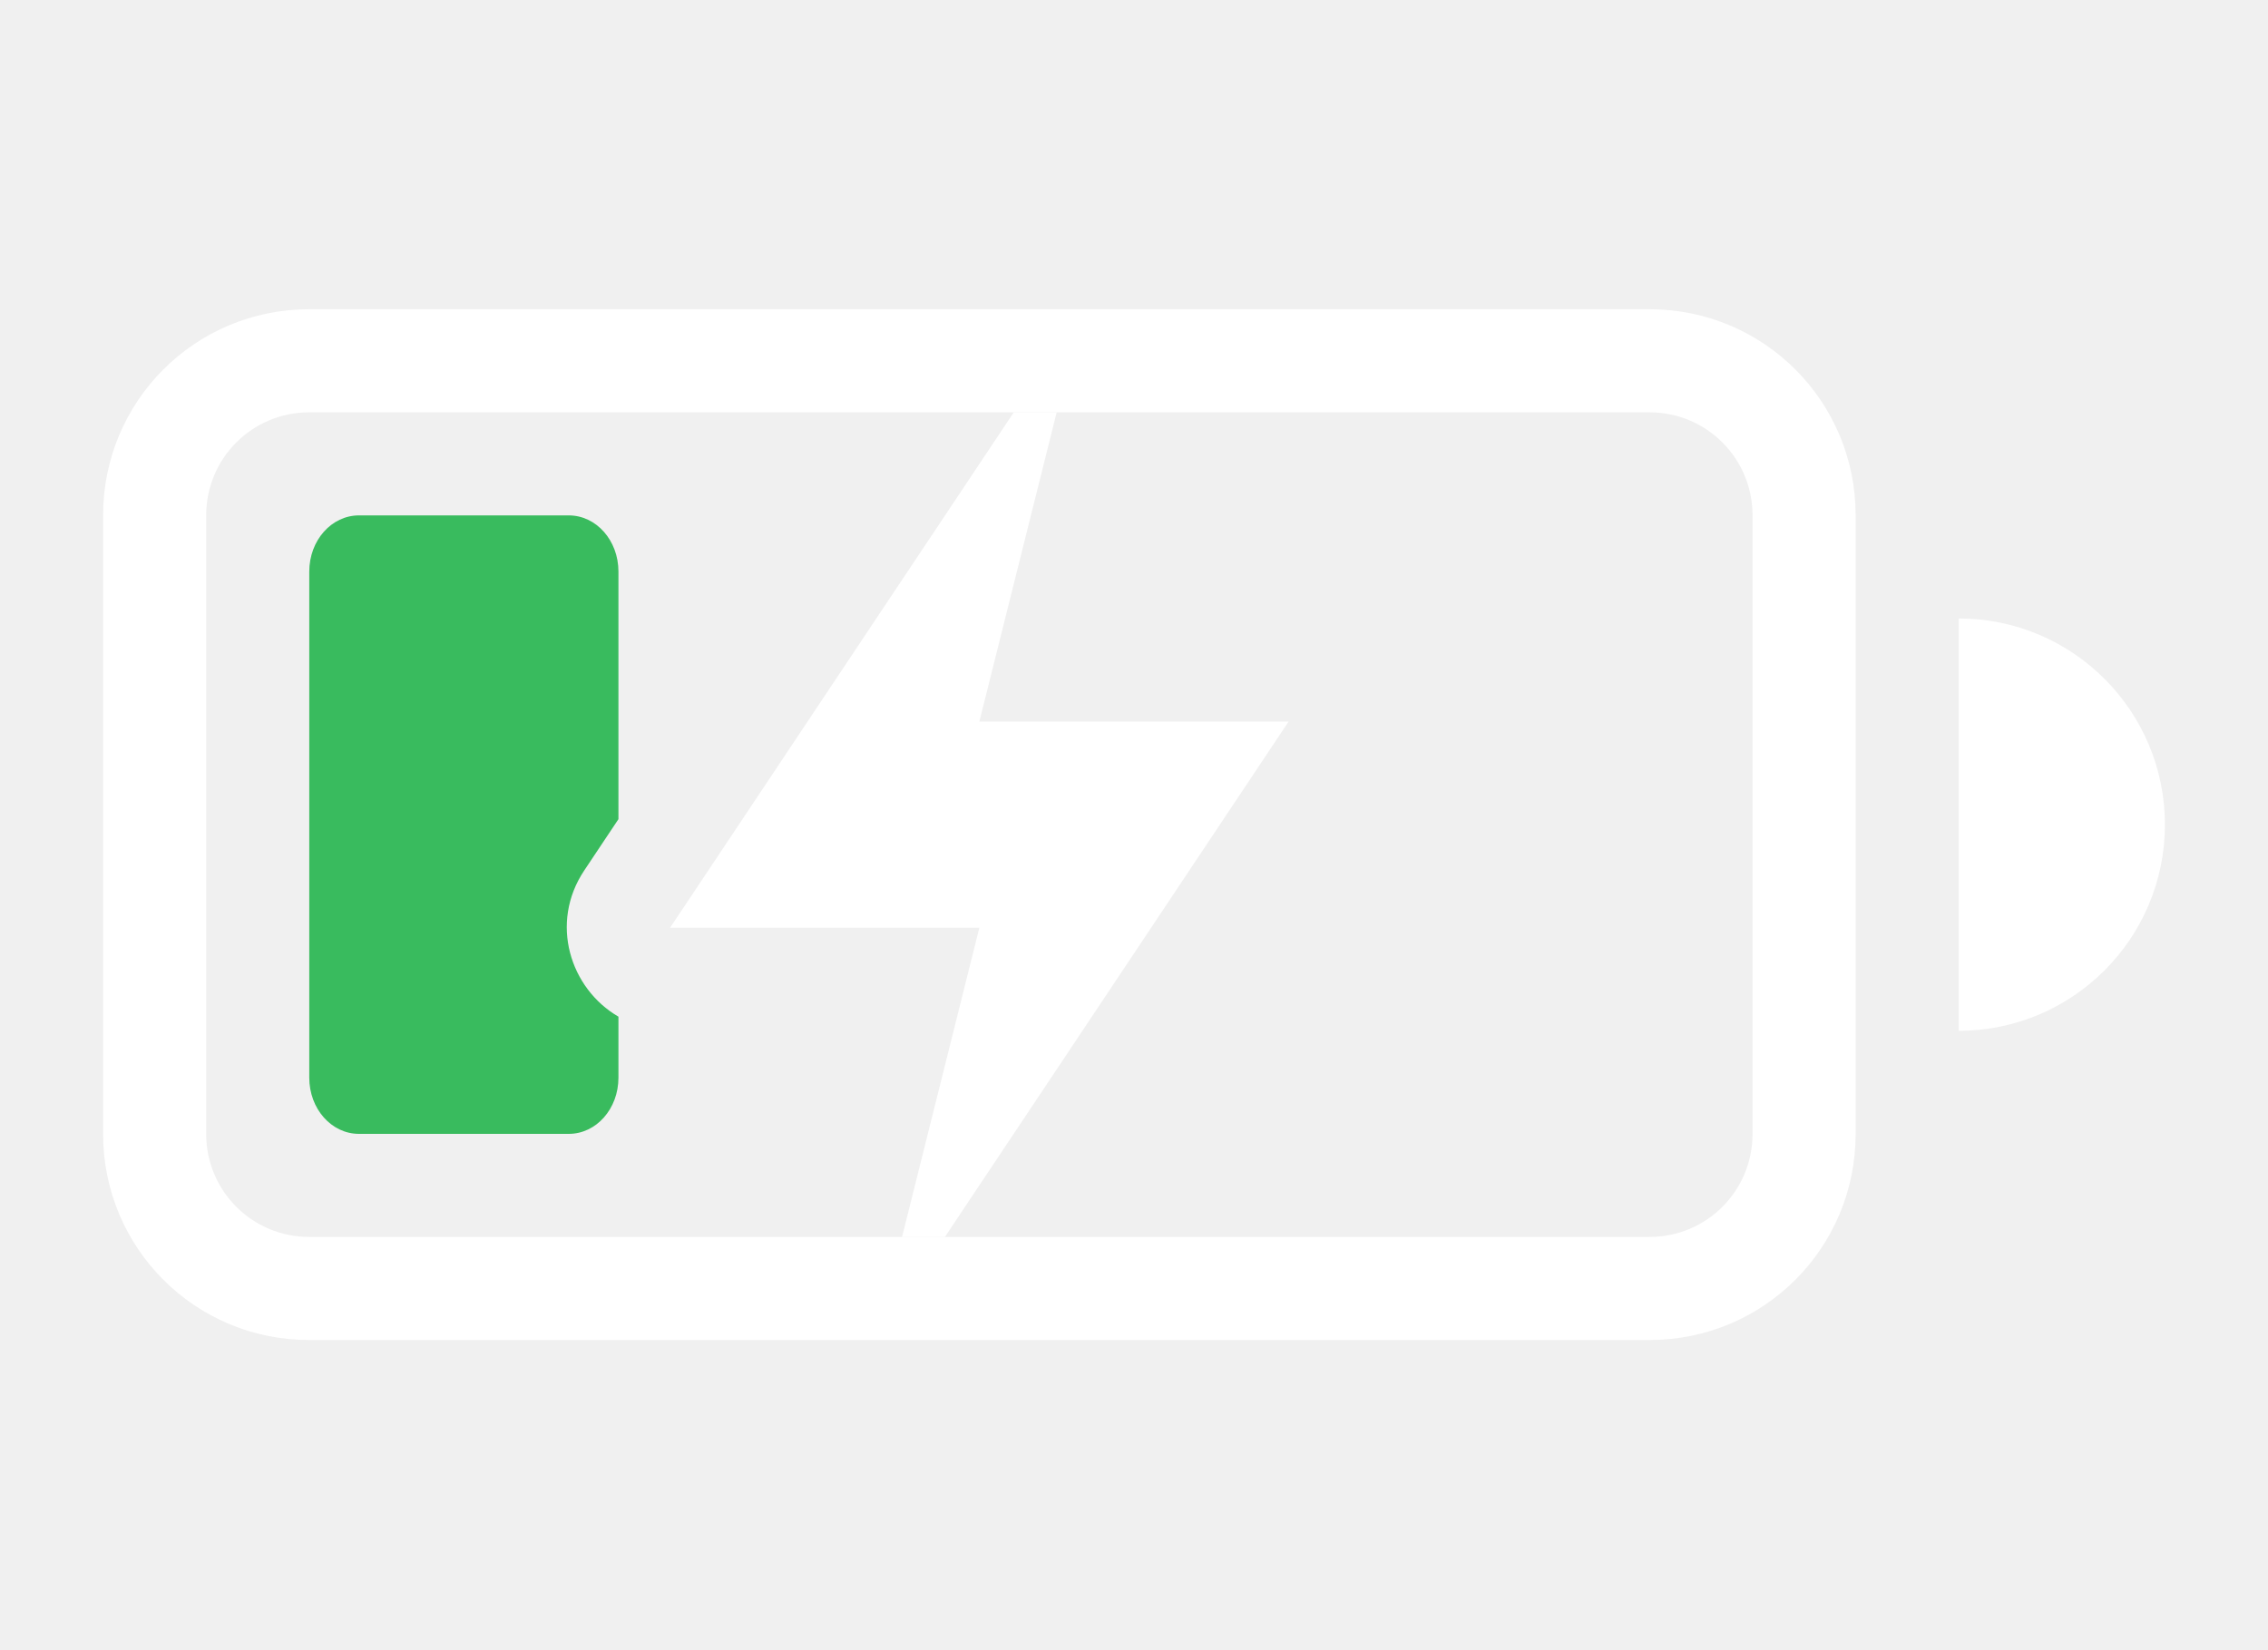
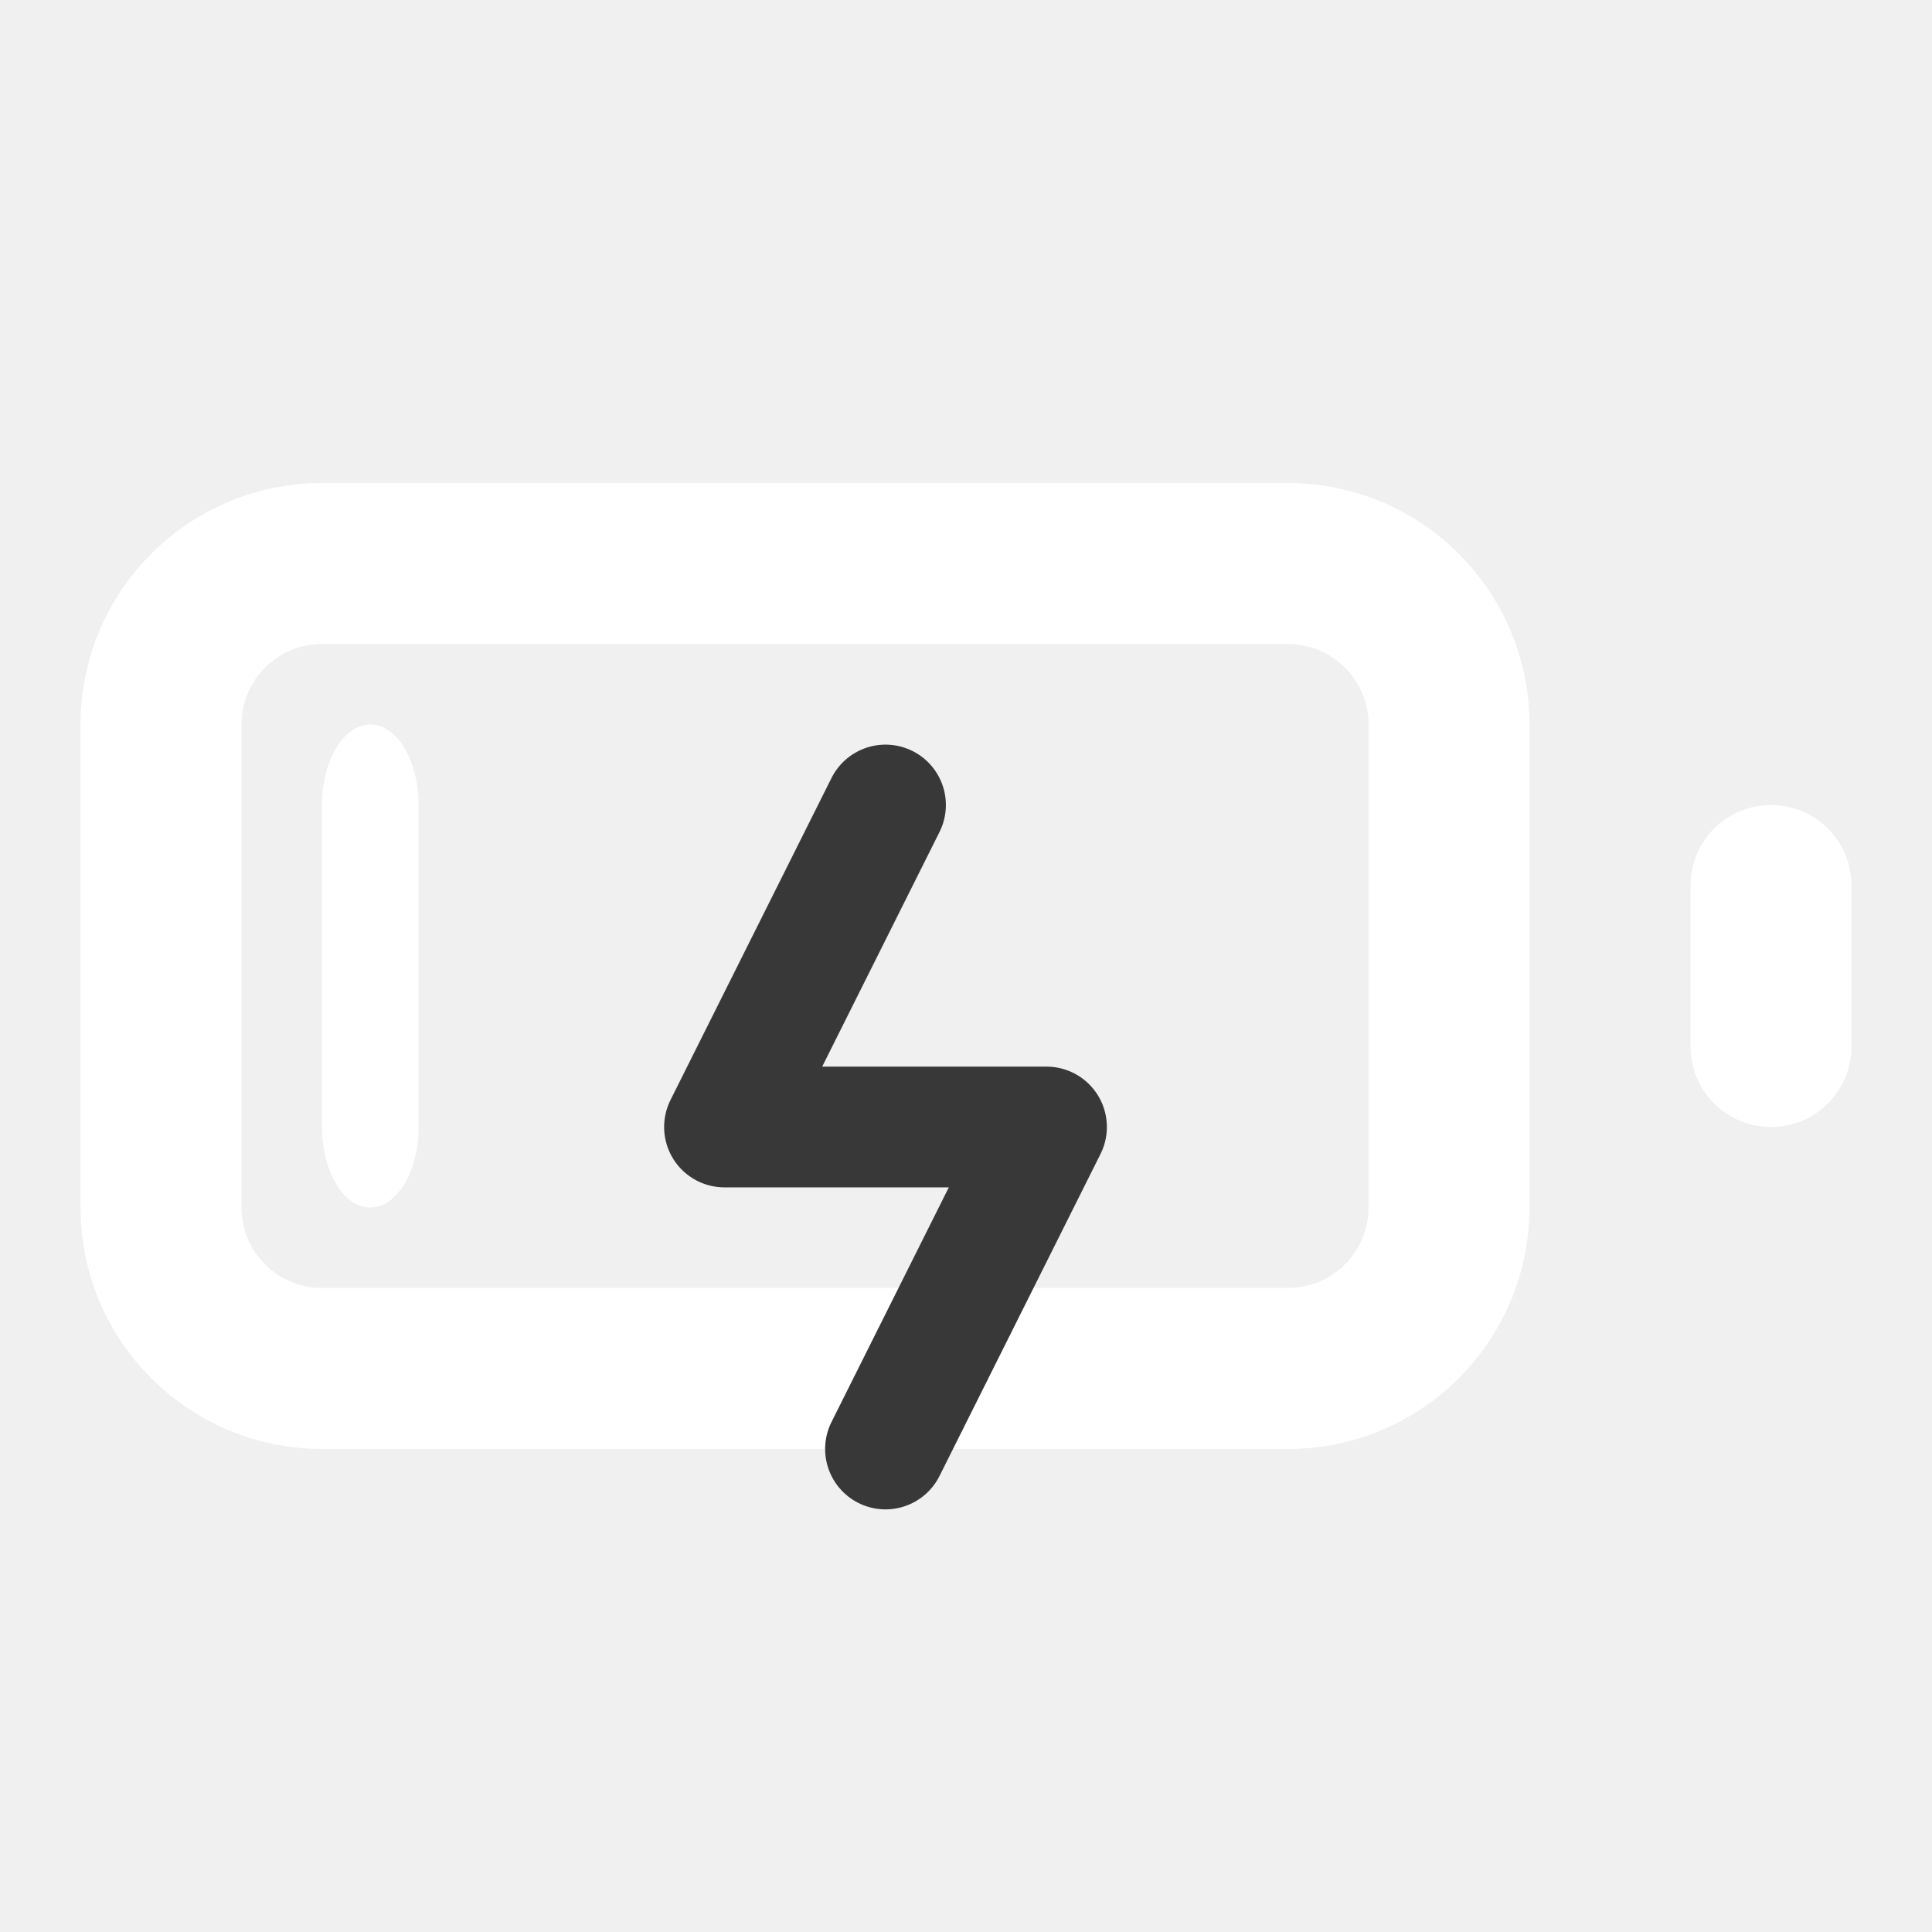
- <svg xmlns="http://www.w3.org/2000/svg" width="22" height="16" enable-background="new" version="1.1">
-   <g transform="translate(1)" fill="#FFFFFF">
-     <path d="m2 3c-1.108 0-2 0.892-2 2v6c0 1.108 0.892 2 2 2h13c1.108 0 2-0.892 2-2v-6c0-1.108-0.892-2-2-2zm0 1h13c0.554 0 1 0.446 1 1v6c0 0.554-0.446 1-1 1h-13c-0.554 0-1-0.446-1-1v-6c0-0.554 0.446-1 1-1z" enable-background="new" fill-rule="evenodd" style="paint-order:stroke fill markers" />
-     <path d="m18 6v4a2 2 0 0 0 2-2 2 2 0 0 0-2-2z" enable-background="new" fill-rule="evenodd" style="paint-order:stroke fill markers" />
-     <path d="m8.834 4-3.334 5h3l-0.75 3h0.416l3.334-5h-3l0.75-3z" enable-background="new" />
-   </g>
-   <path d="m3.482 5c-0.267 0-0.482 0.243-0.482 0.545v4.91c0 0.302 0.215 0.545 0.482 0.545h2.035c0.267 0 0.482-0.243 0.482-0.545v-0.592c-0.47-0.273-0.671-0.91-0.332-1.418l0.332-0.498v-2.402c0-0.302-0.215-0.545-0.482-0.545h-2.035z" enable-background="new" fill="#39BB5E" fill-rule="evenodd" style="paint-order:stroke fill markers" />
+ <svg xmlns="http://www.w3.org/2000/svg" width="16" height="16" viewBox="0 0 24 24" fill="none" stroke="#ffffff" stroke-width="2" stroke-linecap="round" stroke-linejoin="round">
+   <rect x="2" y="7" width="16" height="10" rx="2" />
+   <line x1="22" y1="11" x2="22" y2="13" />
+   <rect x="4" y="9" width="1.2" height="6" rx="1" fill="#ffffff" stroke="none" />
+   <path d="M11 10l-2 4h4l-2 4" stroke="#383838" stroke-width="1.5" fill="none" />
</svg>
